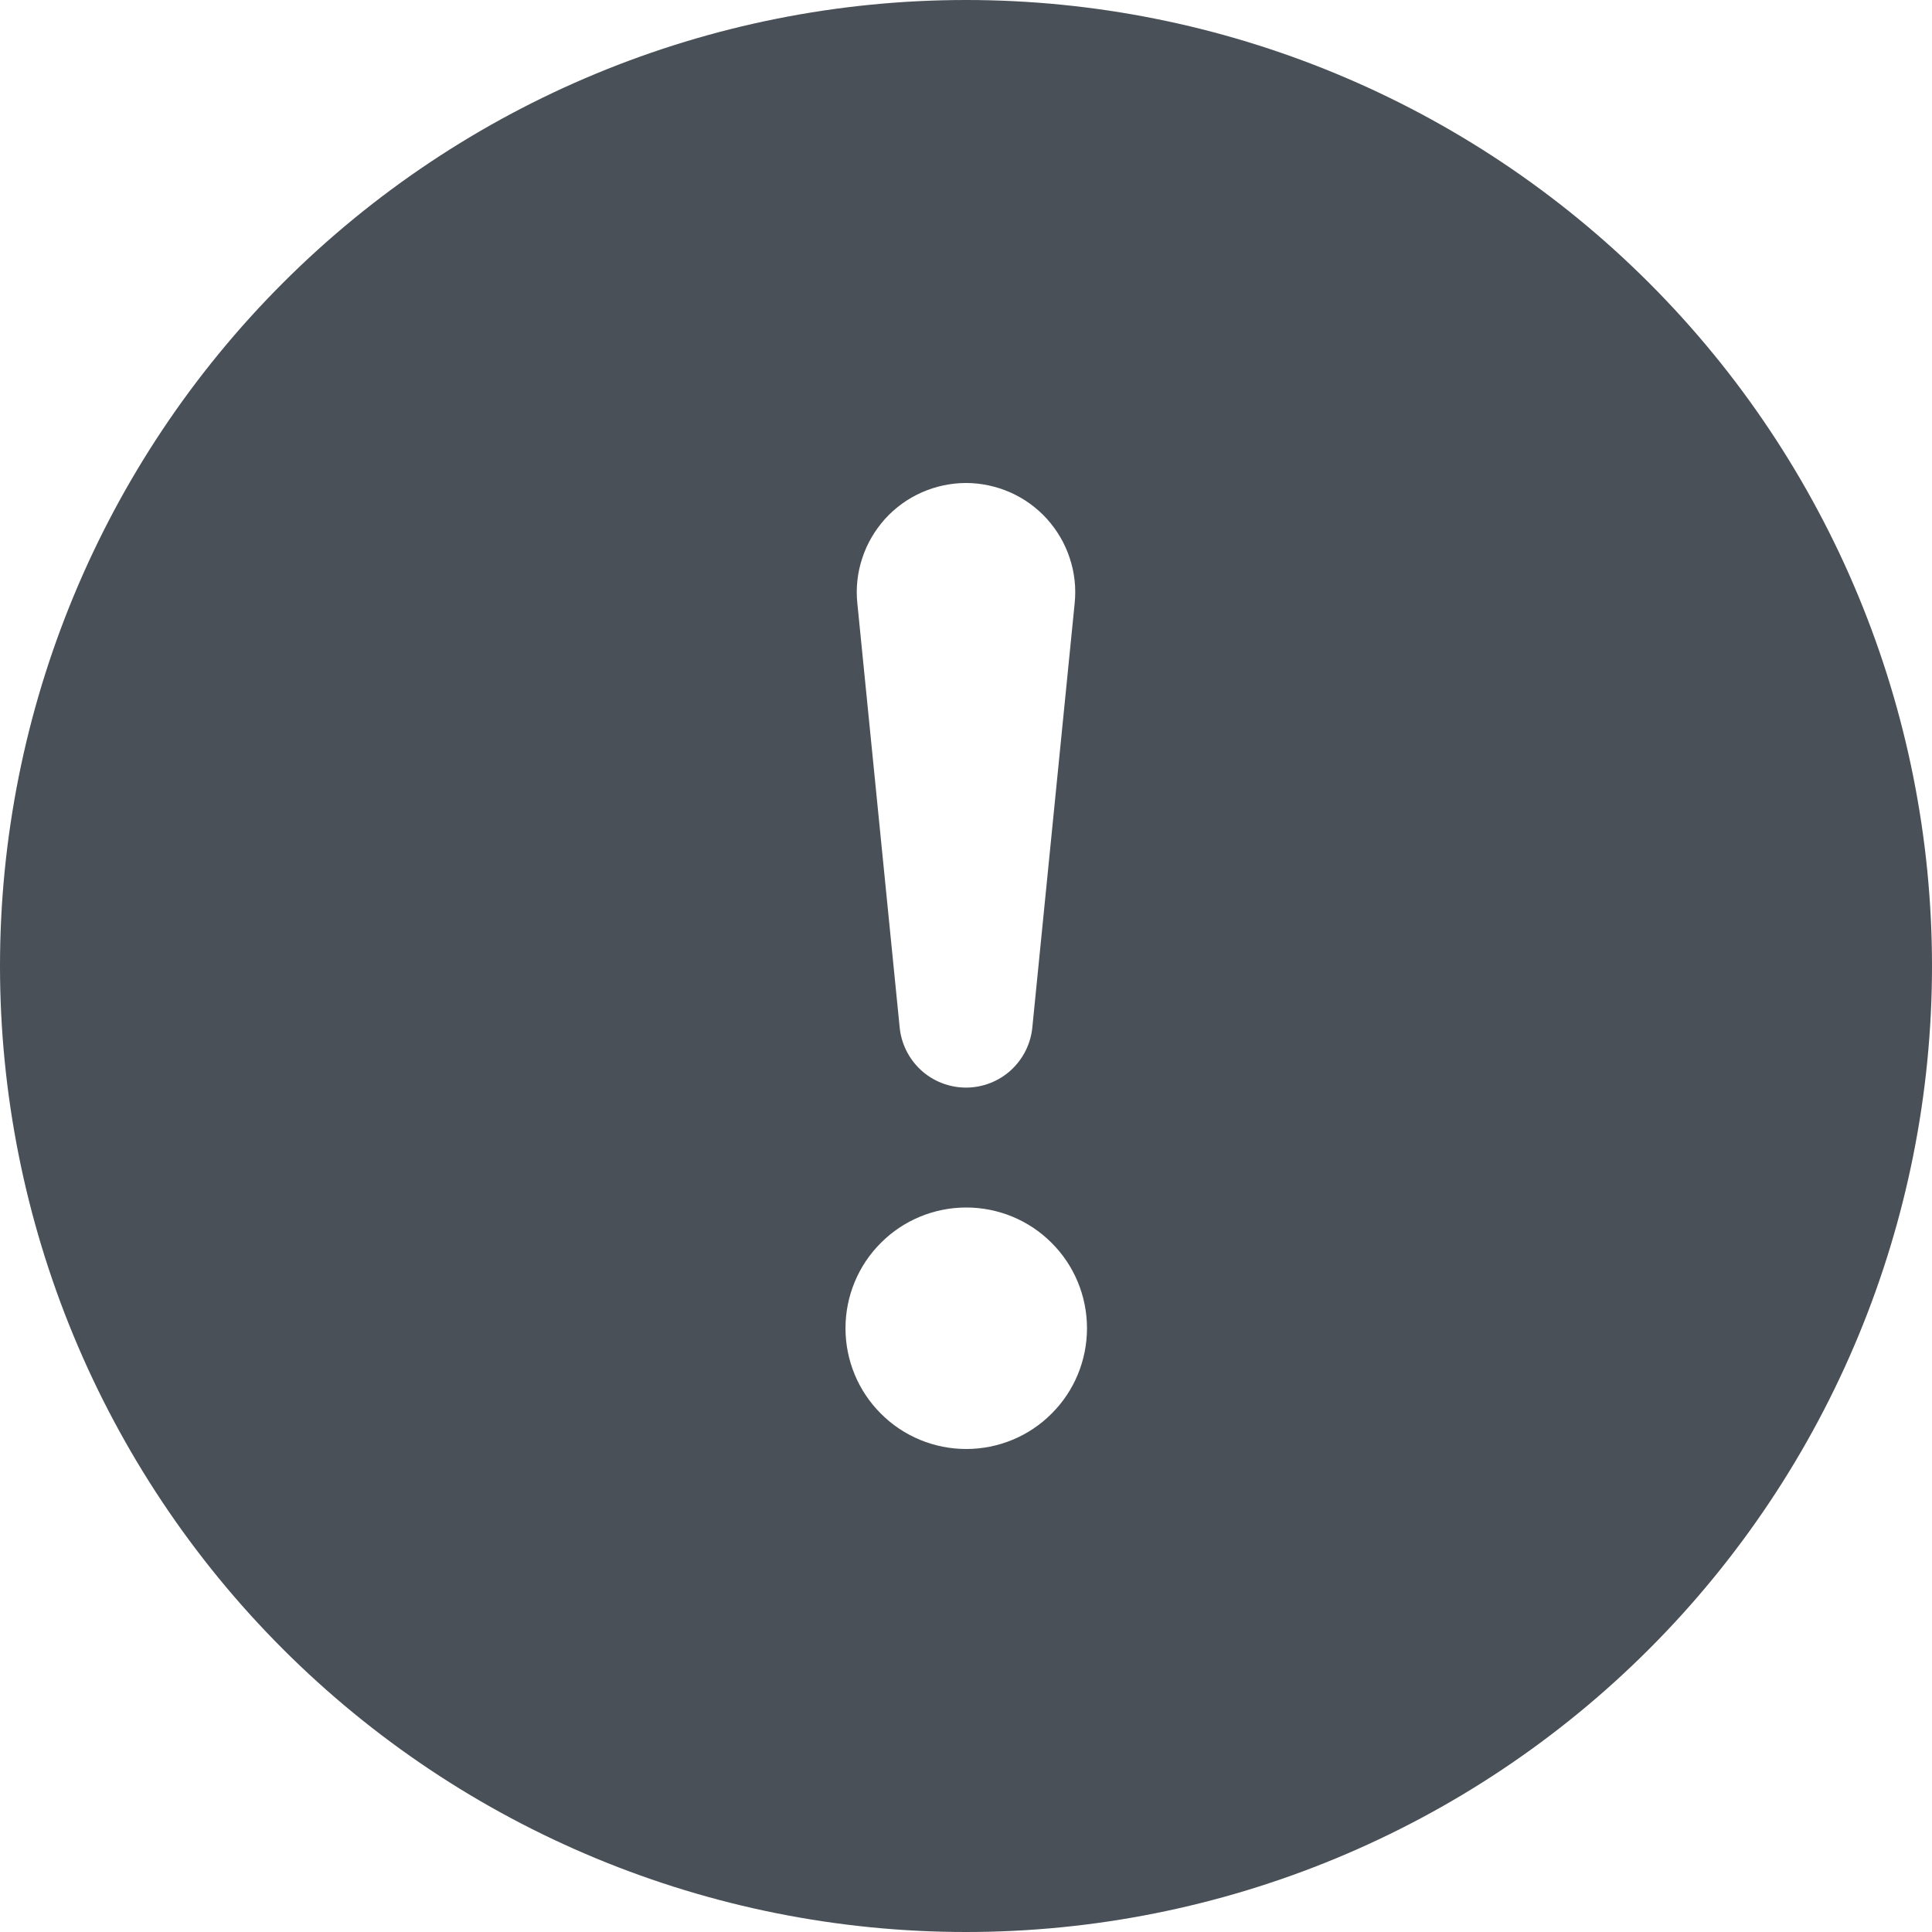
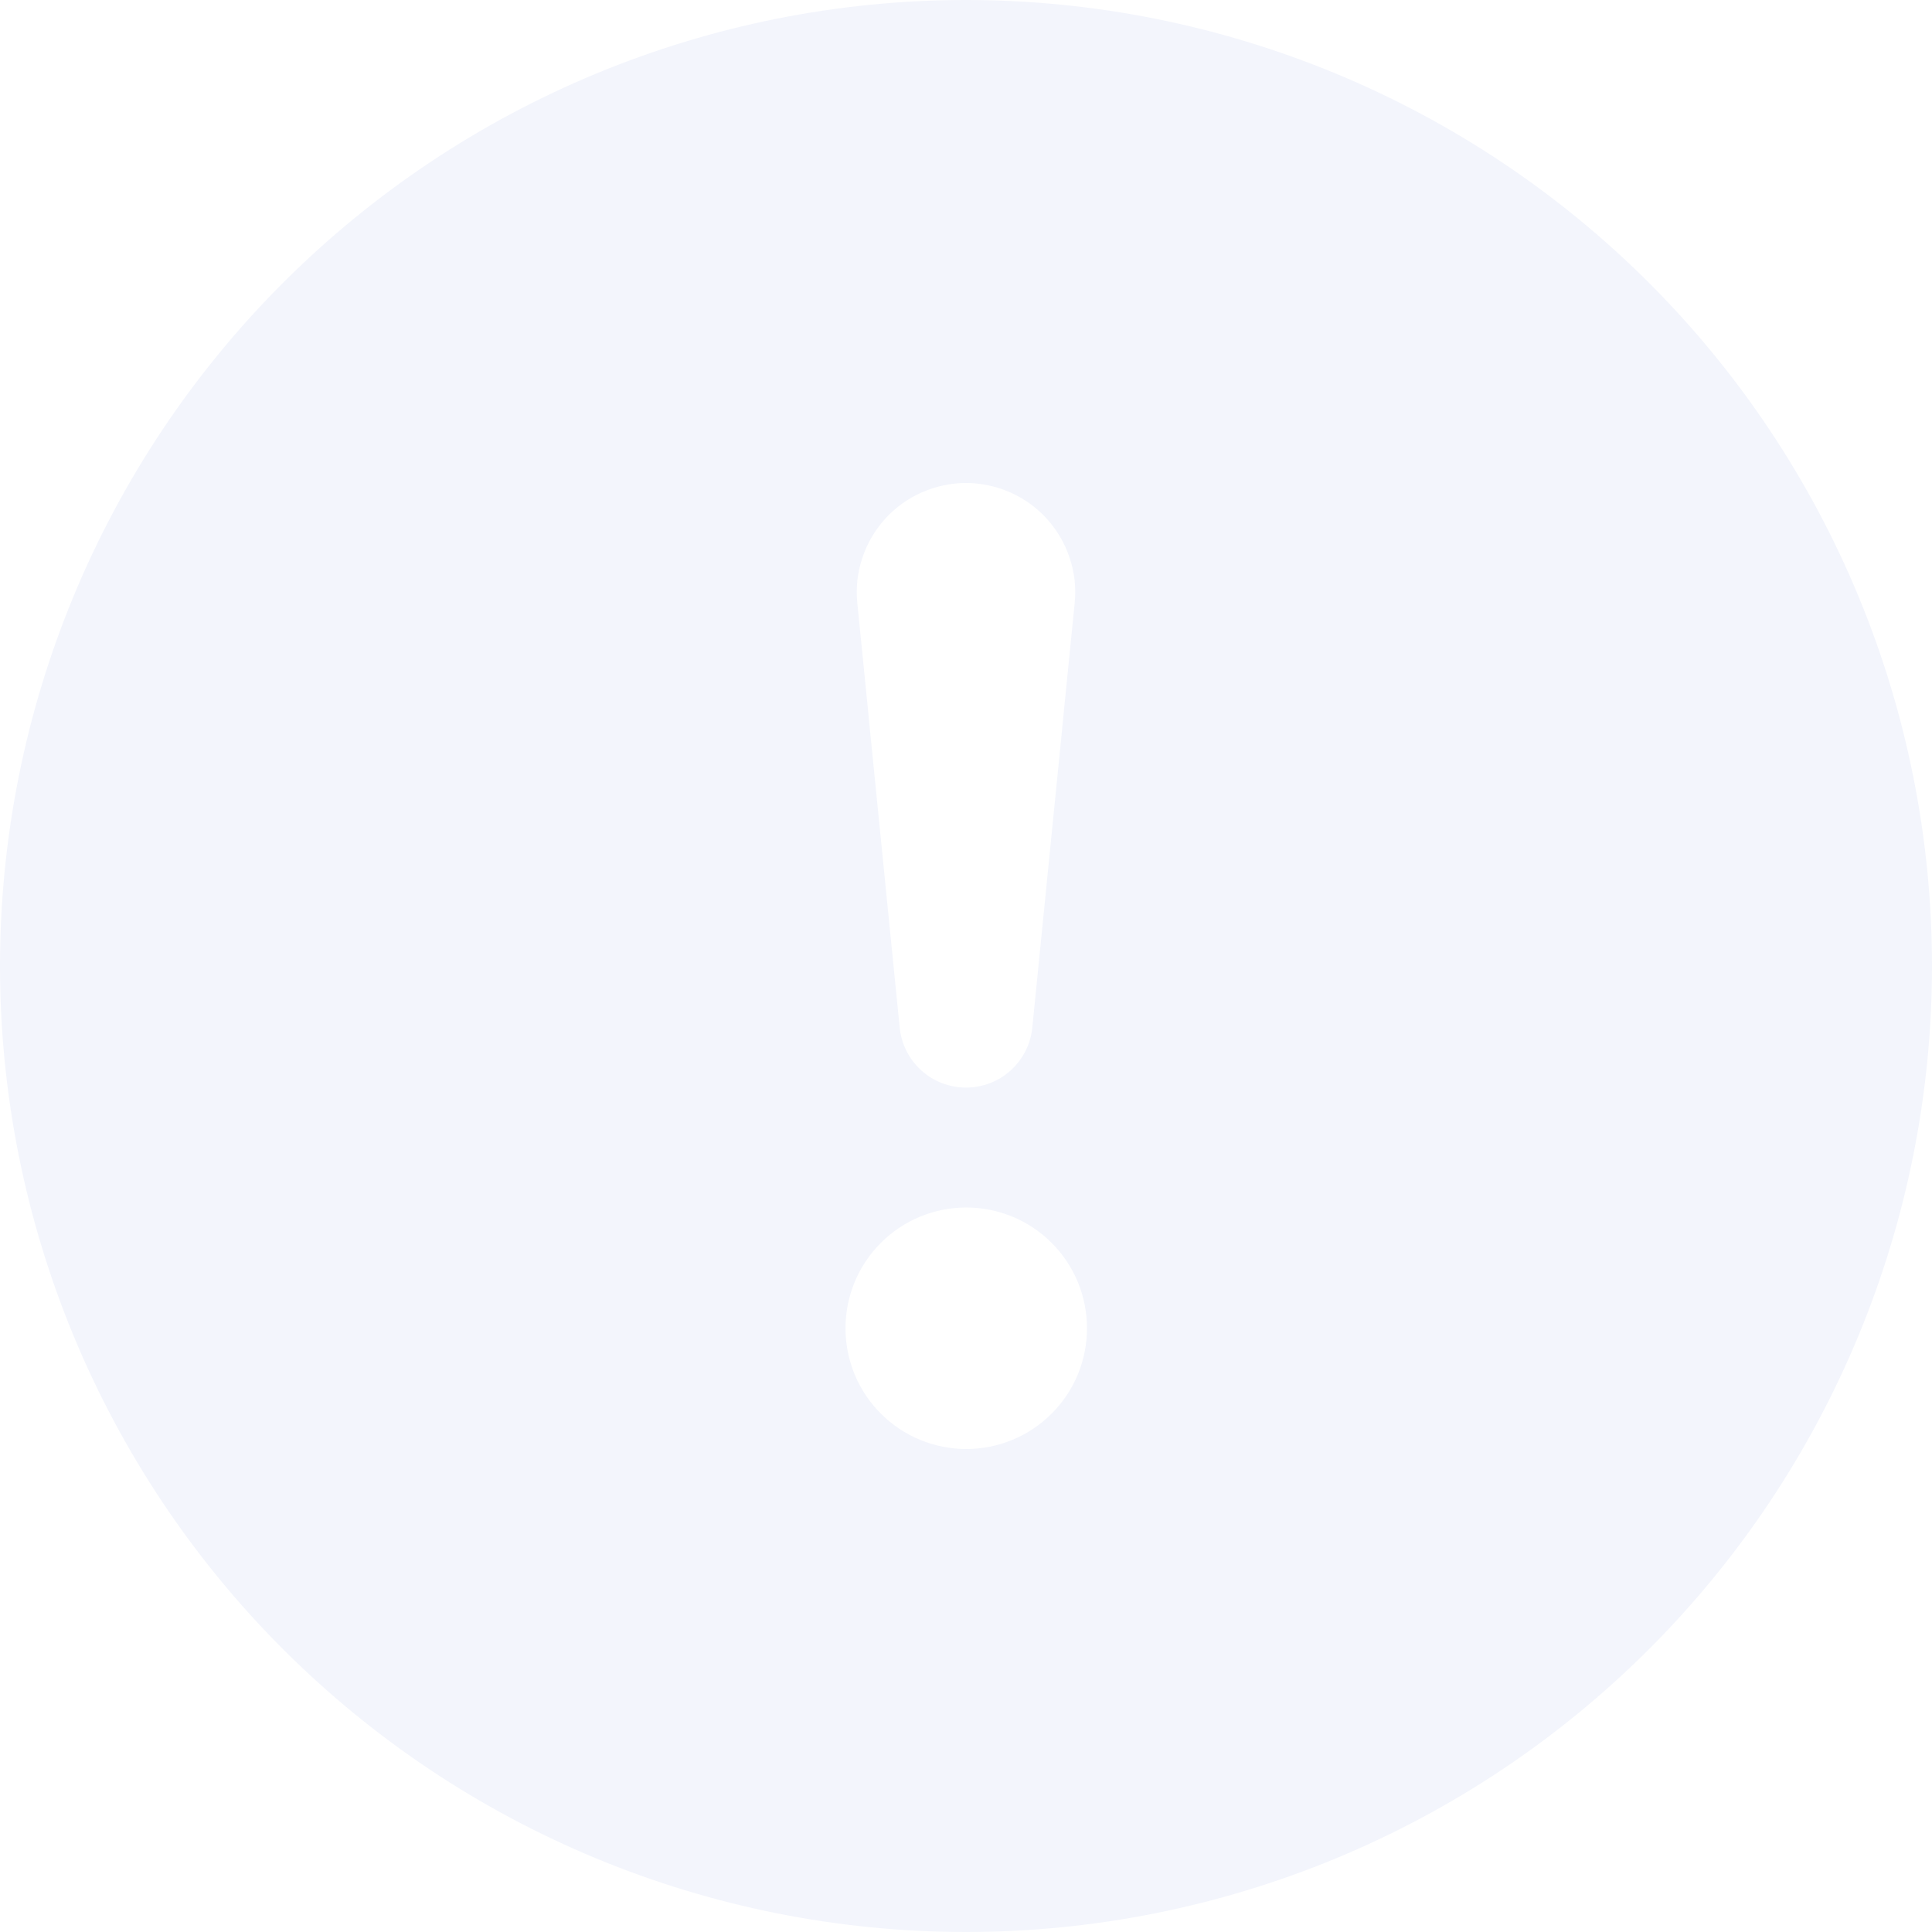
<svg xmlns="http://www.w3.org/2000/svg" width="16" height="16" viewBox="0 0 16 16" fill="none">
-   <path d="M16 8C16 10.122 15.157 12.157 13.657 13.657C12.157 15.157 10.122 16 8 16C5.878 16 3.843 15.157 2.343 13.657C0.843 12.157 0 10.122 0 8C0 5.878 0.843 3.843 2.343 2.343C3.843 0.843 5.878 0 8 0C10.122 0 12.157 0.843 13.657 2.343C15.157 3.843 16 5.878 16 8ZM8 4C7.874 4 7.749 4.027 7.633 4.078C7.518 4.129 7.414 4.204 7.329 4.298C7.245 4.392 7.18 4.502 7.141 4.622C7.101 4.742 7.087 4.869 7.1 4.995L7.45 8.502C7.462 8.64 7.525 8.768 7.627 8.862C7.728 8.955 7.862 9.007 8 9.007C8.138 9.007 8.272 8.955 8.373 8.862C8.475 8.768 8.538 8.64 8.55 8.502L8.9 4.995C8.913 4.869 8.899 4.742 8.859 4.622C8.82 4.502 8.755 4.392 8.671 4.298C8.586 4.204 8.482 4.129 8.367 4.078C8.251 4.027 8.126 4 8 4ZM8.002 10C7.737 10 7.482 10.105 7.295 10.293C7.107 10.48 7.002 10.735 7.002 11C7.002 11.265 7.107 11.52 7.295 11.707C7.482 11.895 7.737 12 8.002 12C8.267 12 8.522 11.895 8.709 11.707C8.897 11.52 9.002 11.265 9.002 11C9.002 10.735 8.897 10.48 8.709 10.293C8.522 10.105 8.267 10 8.002 10Z" fill="#495057" />
+   <path d="M16 8C16 10.122 15.157 12.157 13.657 13.657C12.157 15.157 10.122 16 8 16C5.878 16 3.843 15.157 2.343 13.657C0.843 12.157 0 10.122 0 8C0 5.878 0.843 3.843 2.343 2.343C3.843 0.843 5.878 0 8 0C10.122 0 12.157 0.843 13.657 2.343C15.157 3.843 16 5.878 16 8ZM8 4C7.874 4 7.749 4.027 7.633 4.078C7.518 4.129 7.414 4.204 7.329 4.298C7.245 4.392 7.18 4.502 7.141 4.622C7.101 4.742 7.087 4.869 7.1 4.995L7.45 8.502C7.462 8.64 7.525 8.768 7.627 8.862C7.728 8.955 7.862 9.007 8 9.007C8.138 9.007 8.272 8.955 8.373 8.862C8.475 8.768 8.538 8.64 8.55 8.502L8.9 4.995C8.913 4.869 8.899 4.742 8.859 4.622C8.82 4.502 8.755 4.392 8.671 4.298C8.586 4.204 8.482 4.129 8.367 4.078C8.251 4.027 8.126 4 8 4ZM8.002 10C7.737 10 7.482 10.105 7.295 10.293C7.107 10.48 7.002 10.735 7.002 11C7.002 11.265 7.107 11.52 7.295 11.707C7.482 11.895 7.737 12 8.002 12C8.267 12 8.522 11.895 8.709 11.707C8.897 11.52 9.002 11.265 9.002 11C9.002 10.735 8.897 10.48 8.709 10.293C8.522 10.105 8.267 10 8.002 10Z" fill="#F3F5FC" />
</svg>
